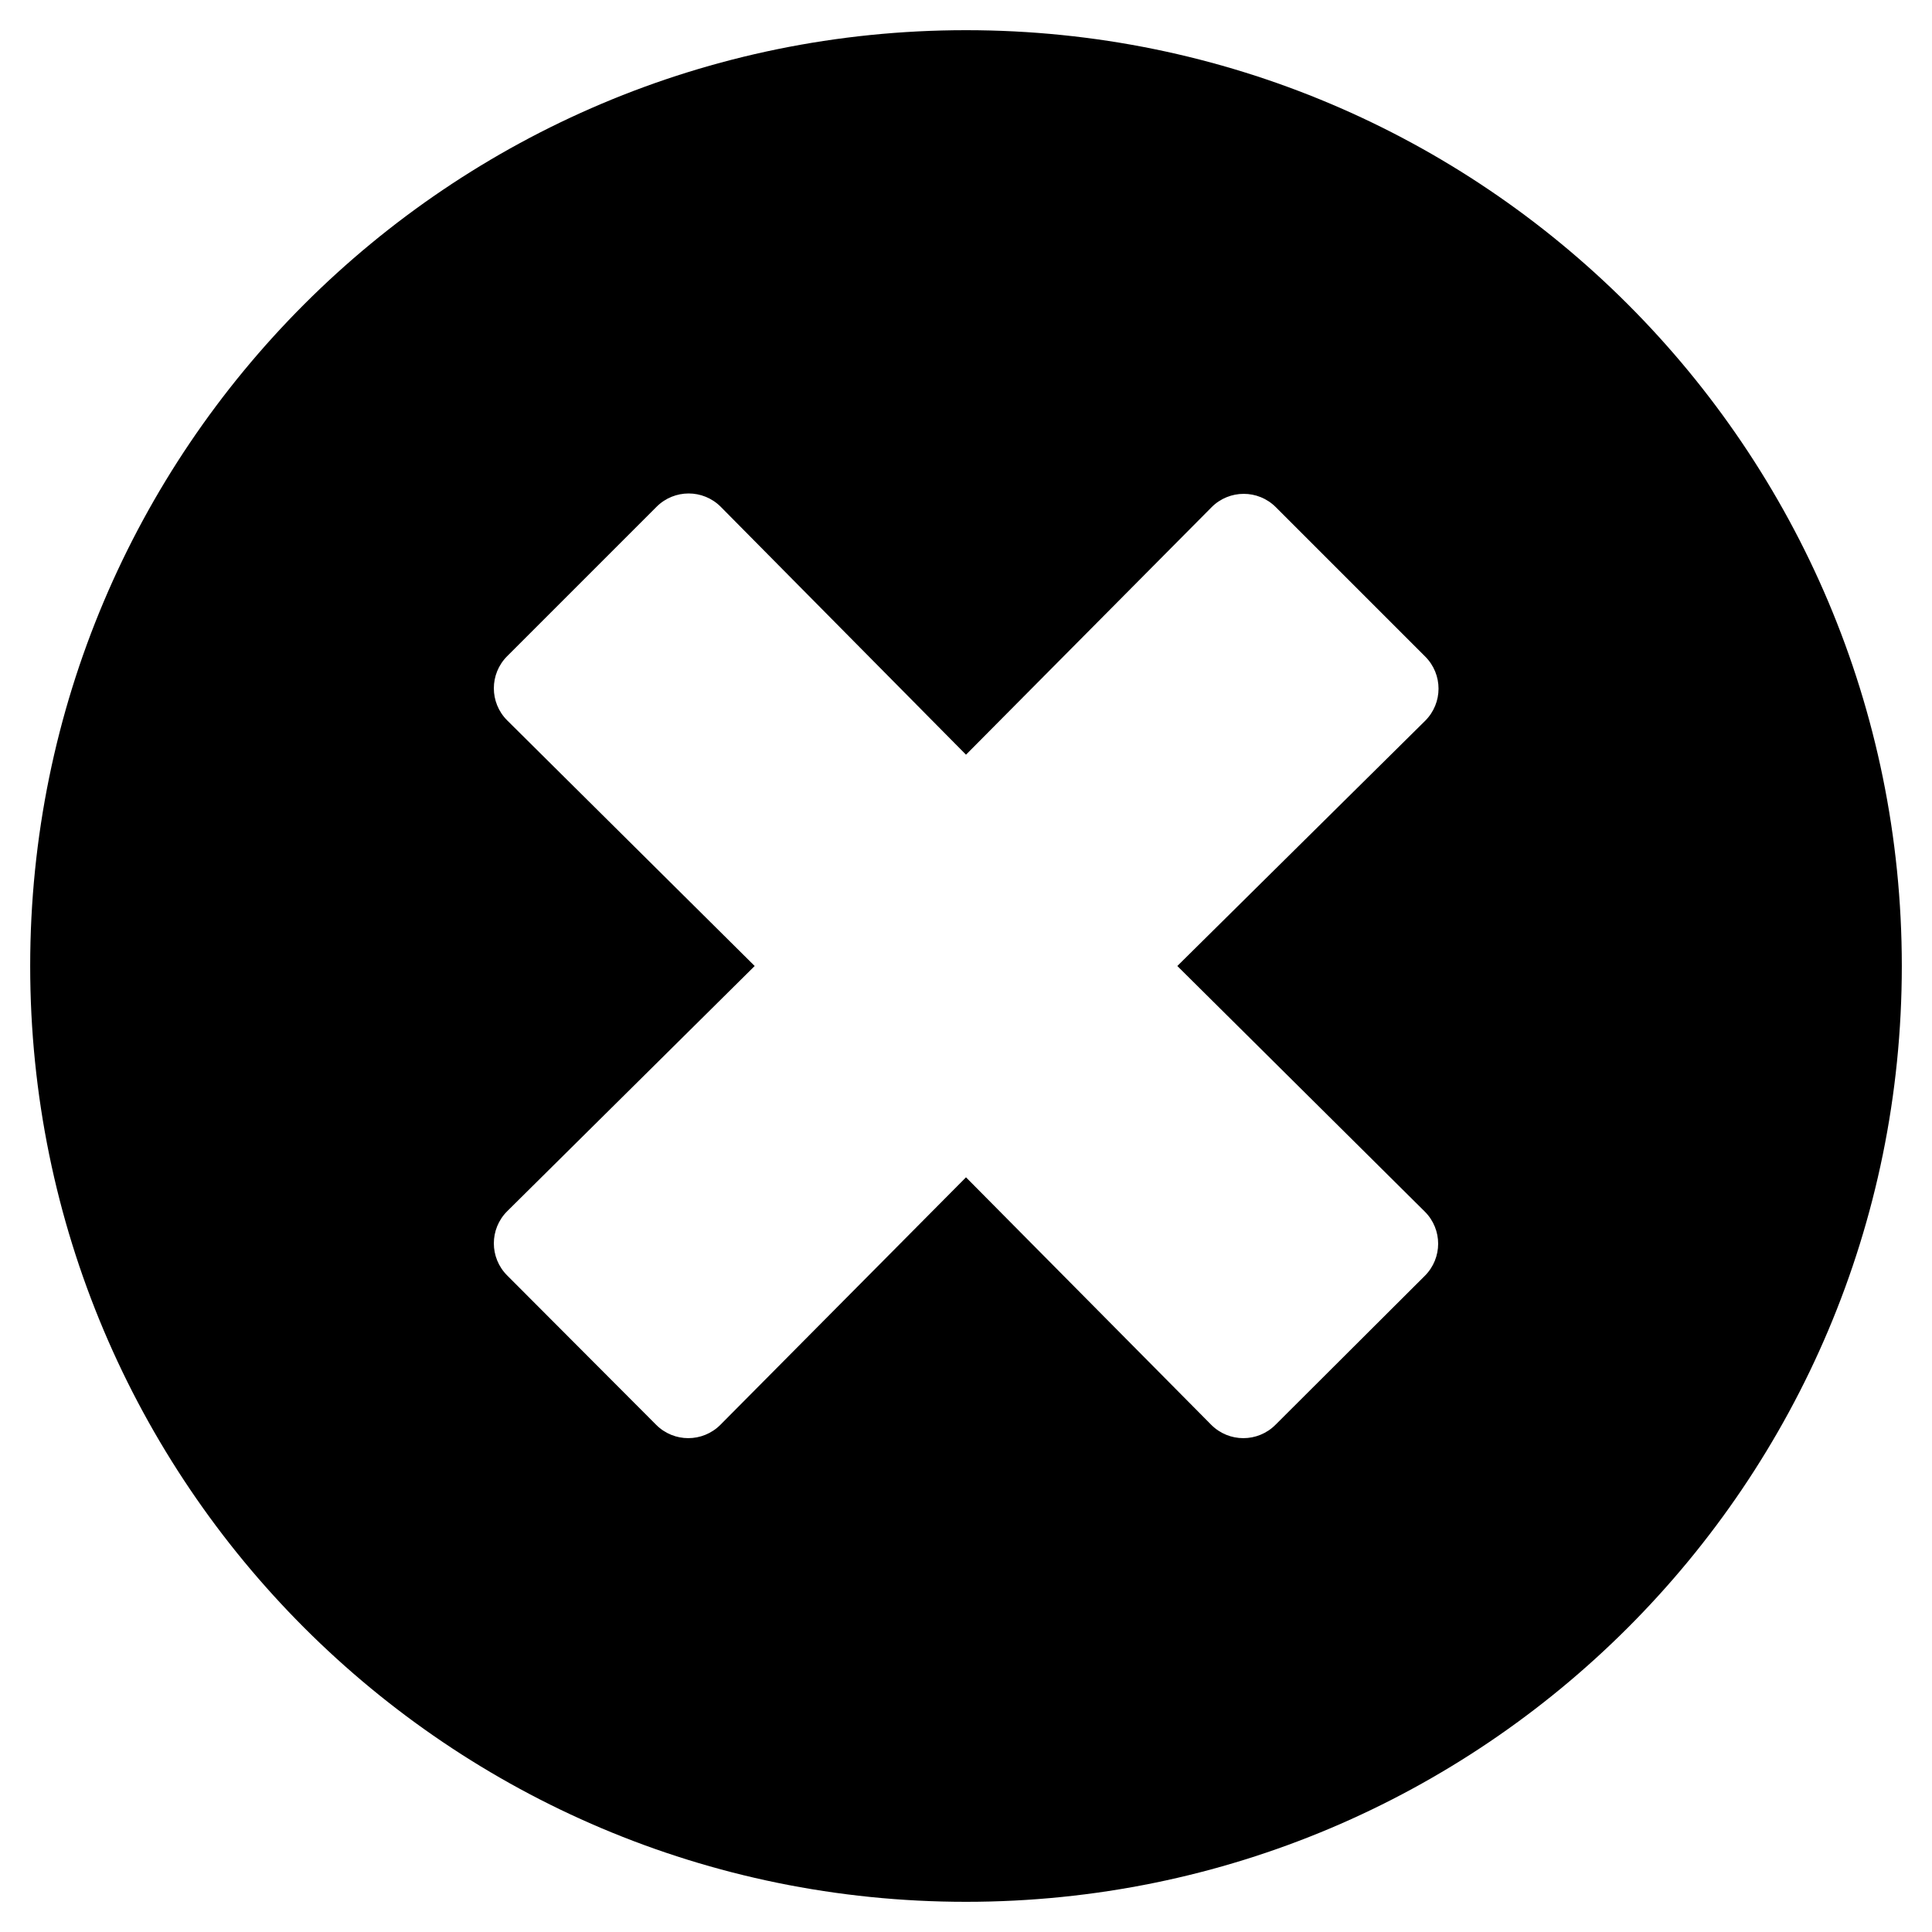
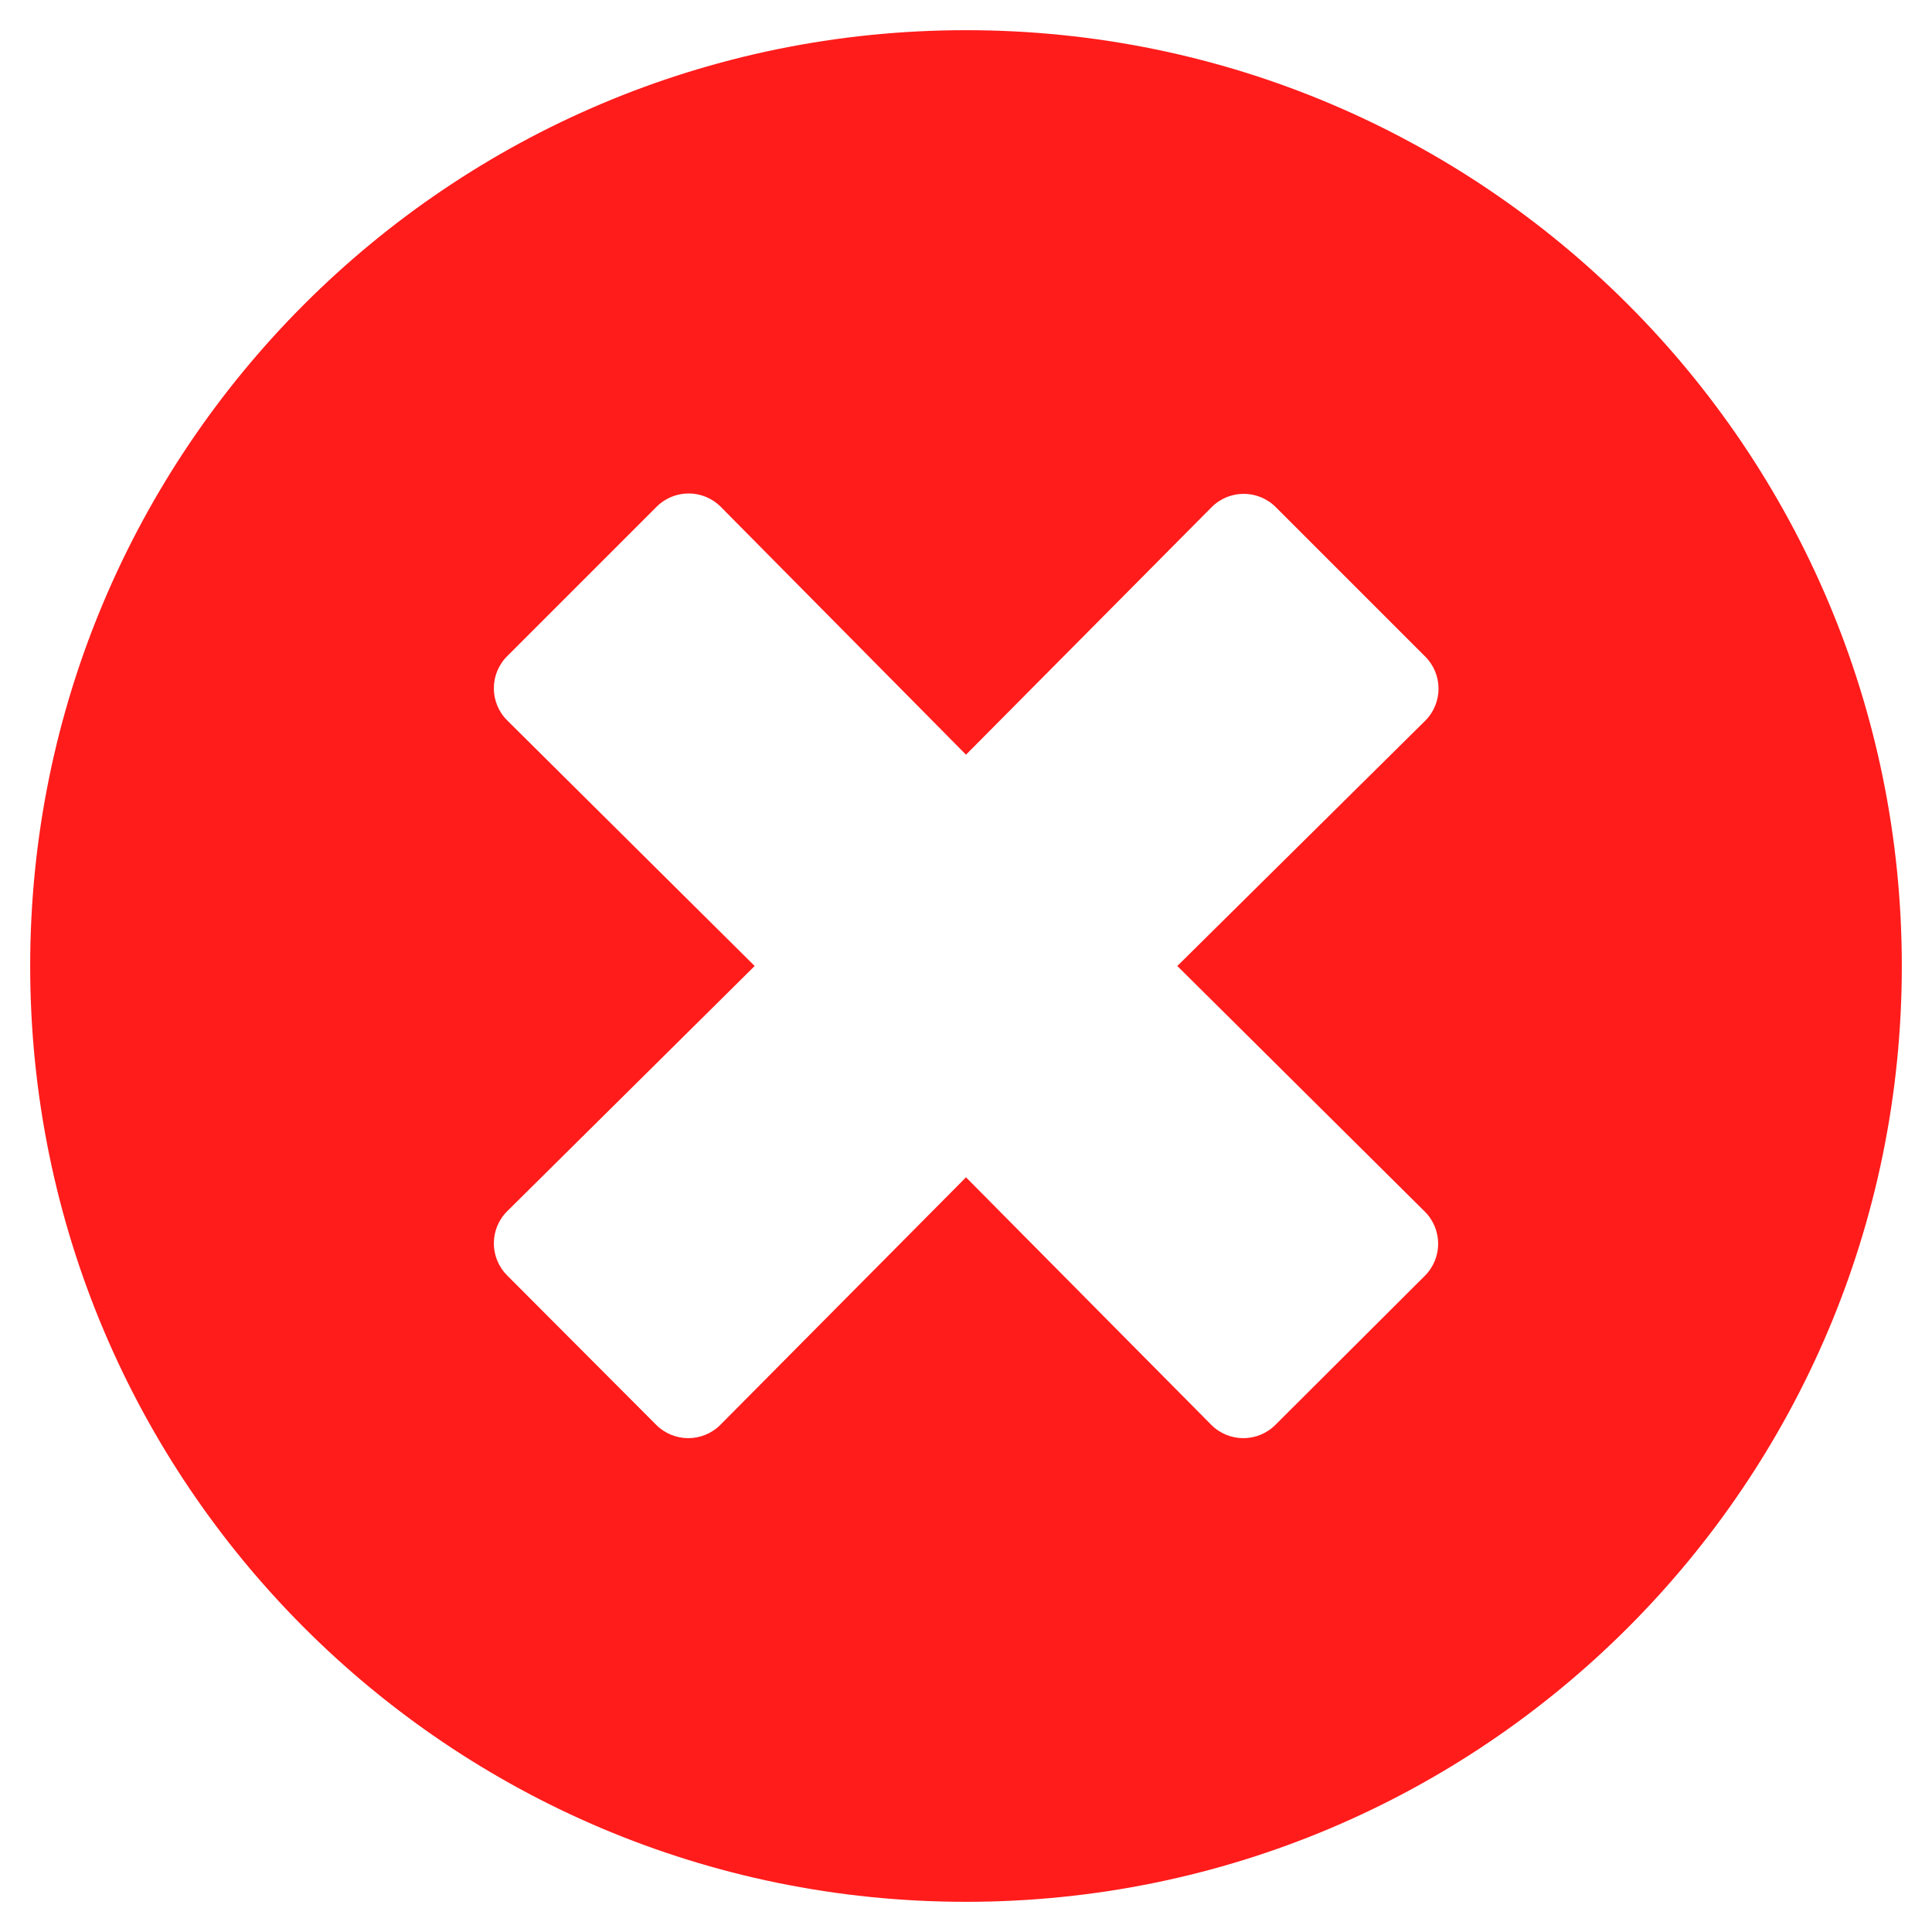
<svg xmlns="http://www.w3.org/2000/svg" aria-hidden="true" focusable="false" data-prefix="fas" data-icon="times-circle" class="svg-inline--fa fa-times-circle fa-w-16" role="img" viewBox="0 0 512 512">
-   <path fill="currentColor" d="M256 8C119 8 8 119 8 256s111 248 248 248 248-111 248-248S393 8 256 8zm121.6 313.1c4.7 4.7 4.7 12.3 0 17L338 377.6c-4.7 4.7-12.3 4.7-17 0L256 312l-65.1 65.6c-4.7 4.7-12.3 4.7-17 0L134.4 338c-4.7-4.7-4.7-12.3 0-17l65.6-65-65.6-65.1c-4.7-4.7-4.7-12.3 0-17l39.6-39.6c4.7-4.7 12.3-4.7 17 0l65 65.7 65.1-65.6c4.7-4.7 12.3-4.7 17 0l39.6 39.6c4.7 4.7 4.7 12.3 0 17L312 256l65.6 65.1z" />
+   <path fill="#ff1c1b" d="M256 8C119 8 8 119 8 256s111 248 248 248 248-111 248-248S393 8 256 8zm121.6 313.1c4.7 4.7 4.7 12.3 0 17L338 377.6c-4.7 4.7-12.3 4.7-17 0L256 312l-65.1 65.6c-4.7 4.7-12.3 4.7-17 0L134.4 338c-4.7-4.7-4.7-12.3 0-17l65.6-65-65.6-65.1c-4.7-4.7-4.7-12.3 0-17l39.6-39.6c4.7-4.7 12.3-4.7 17 0l65 65.7 65.1-65.6c4.7-4.7 12.3-4.7 17 0l39.6 39.6c4.7 4.7 4.7 12.3 0 17L312 256l65.6 65.1z" />
</svg>
